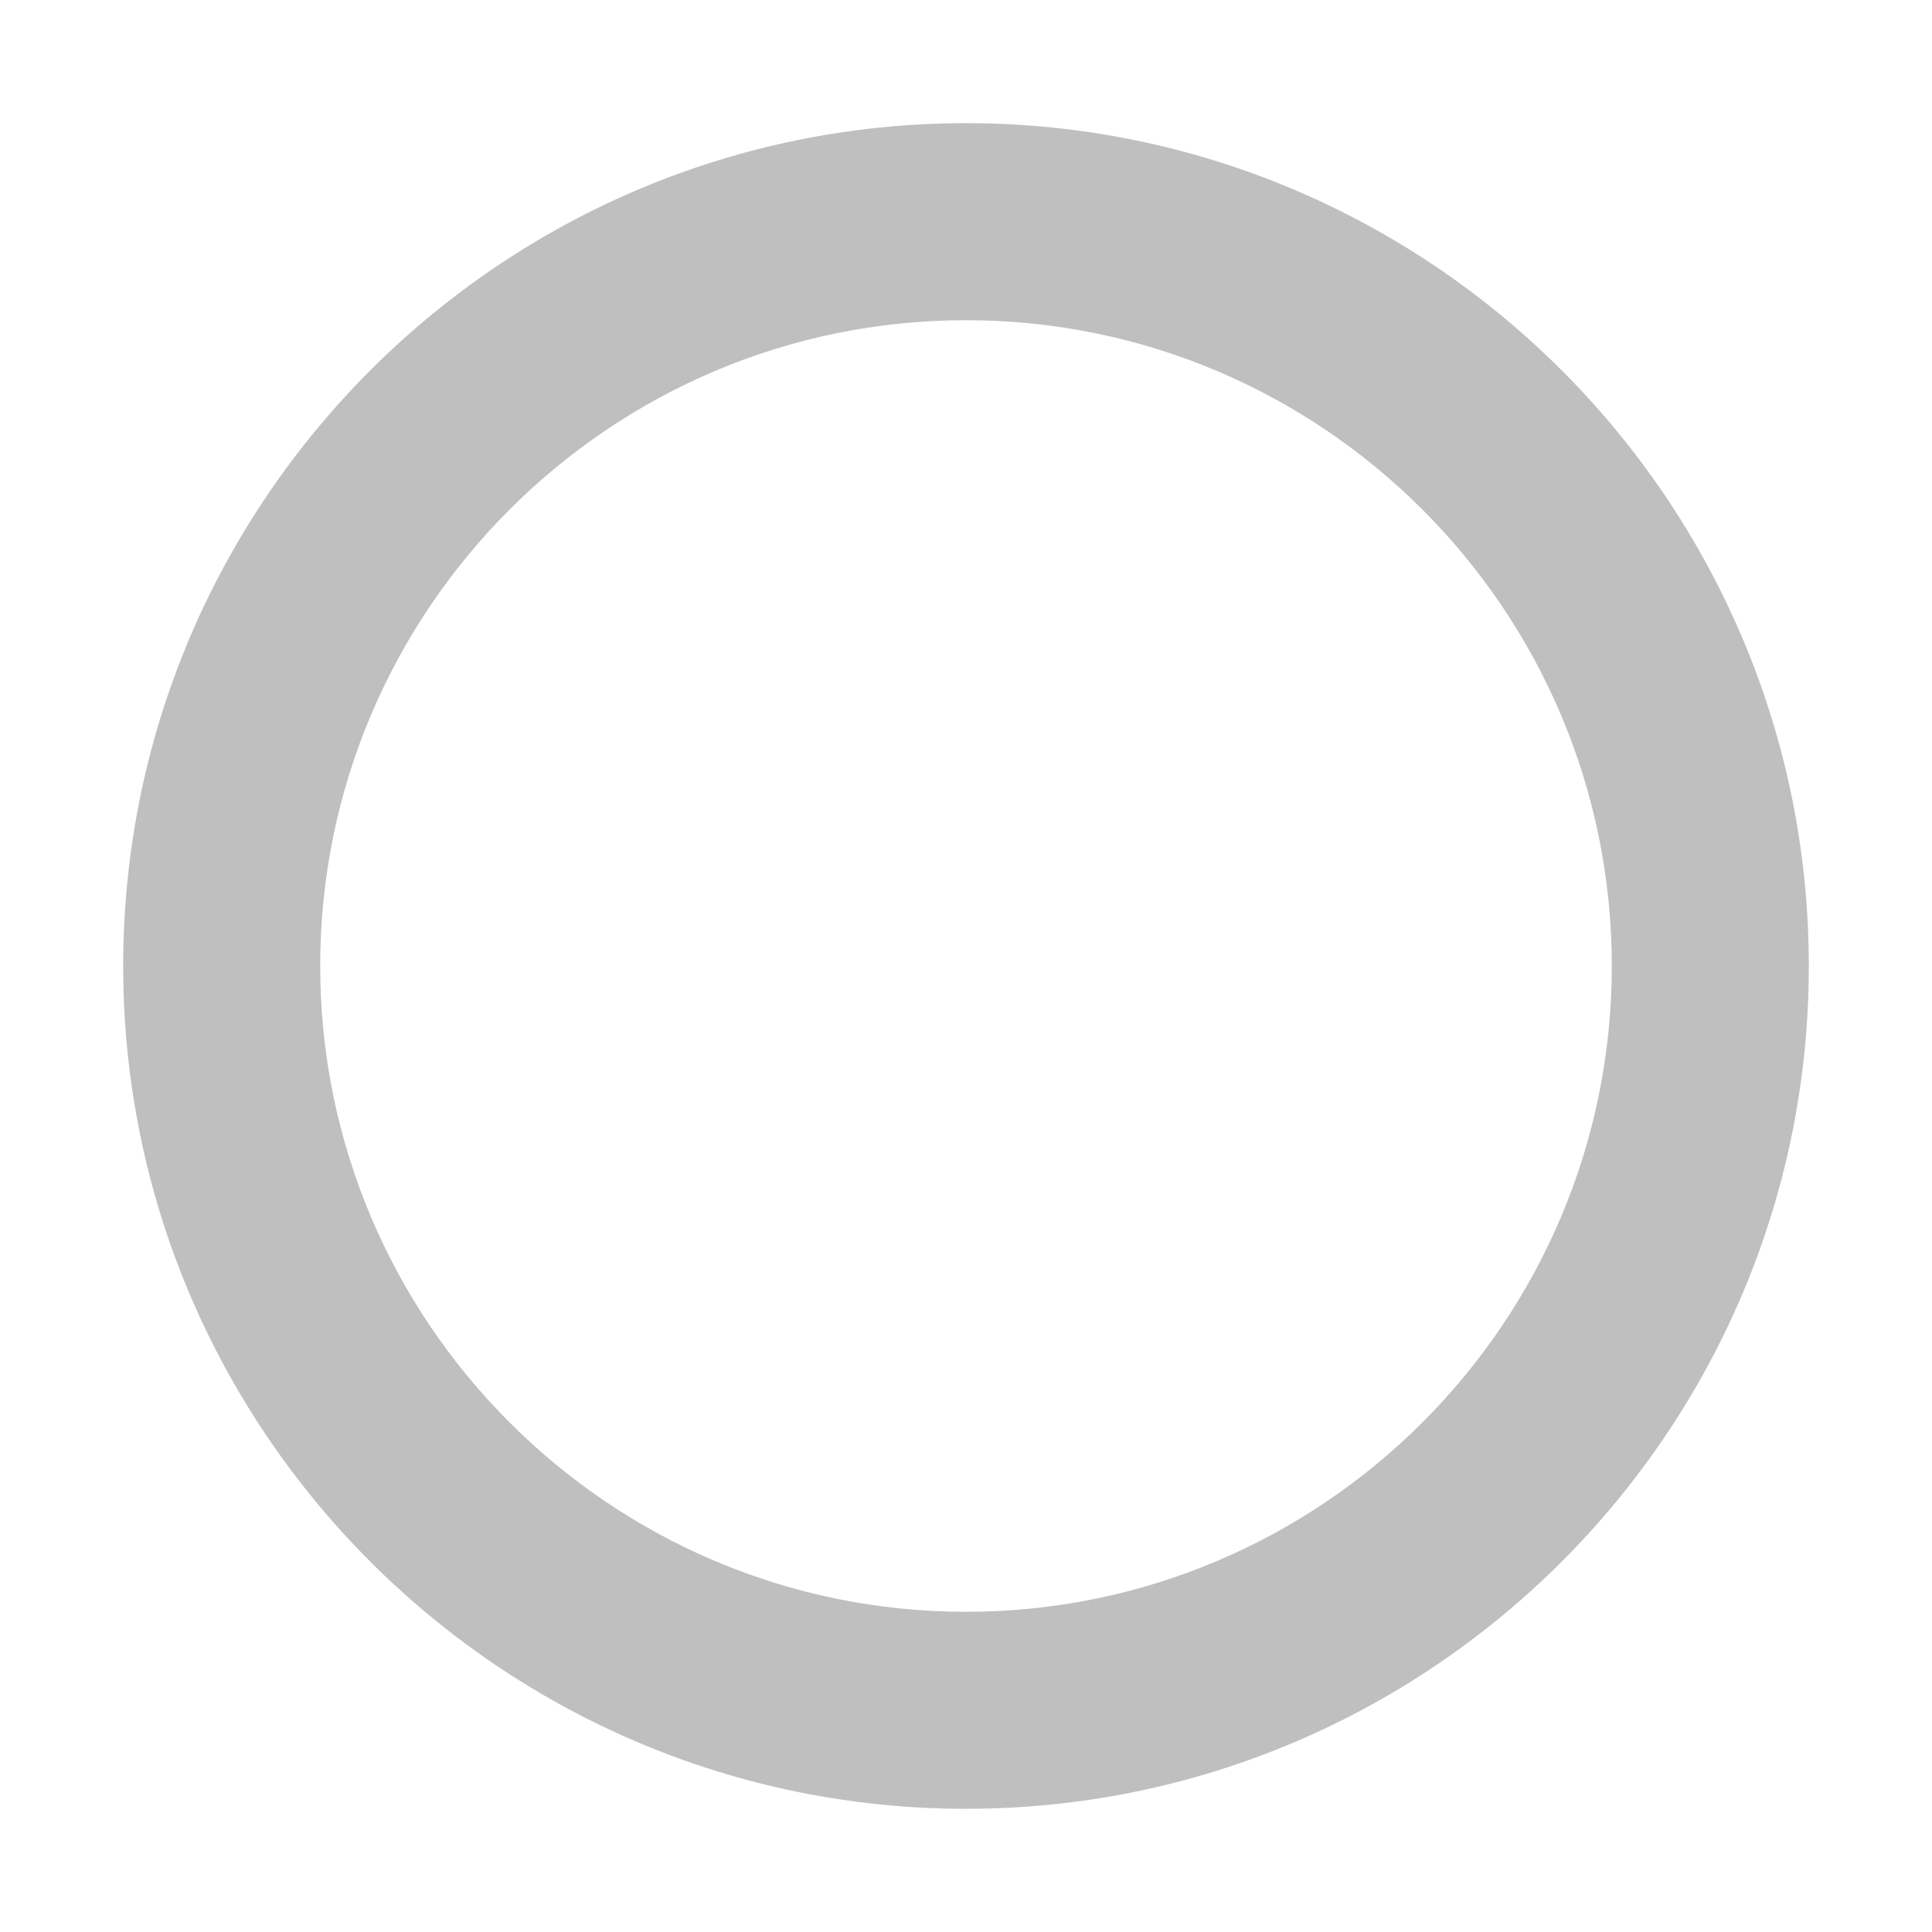
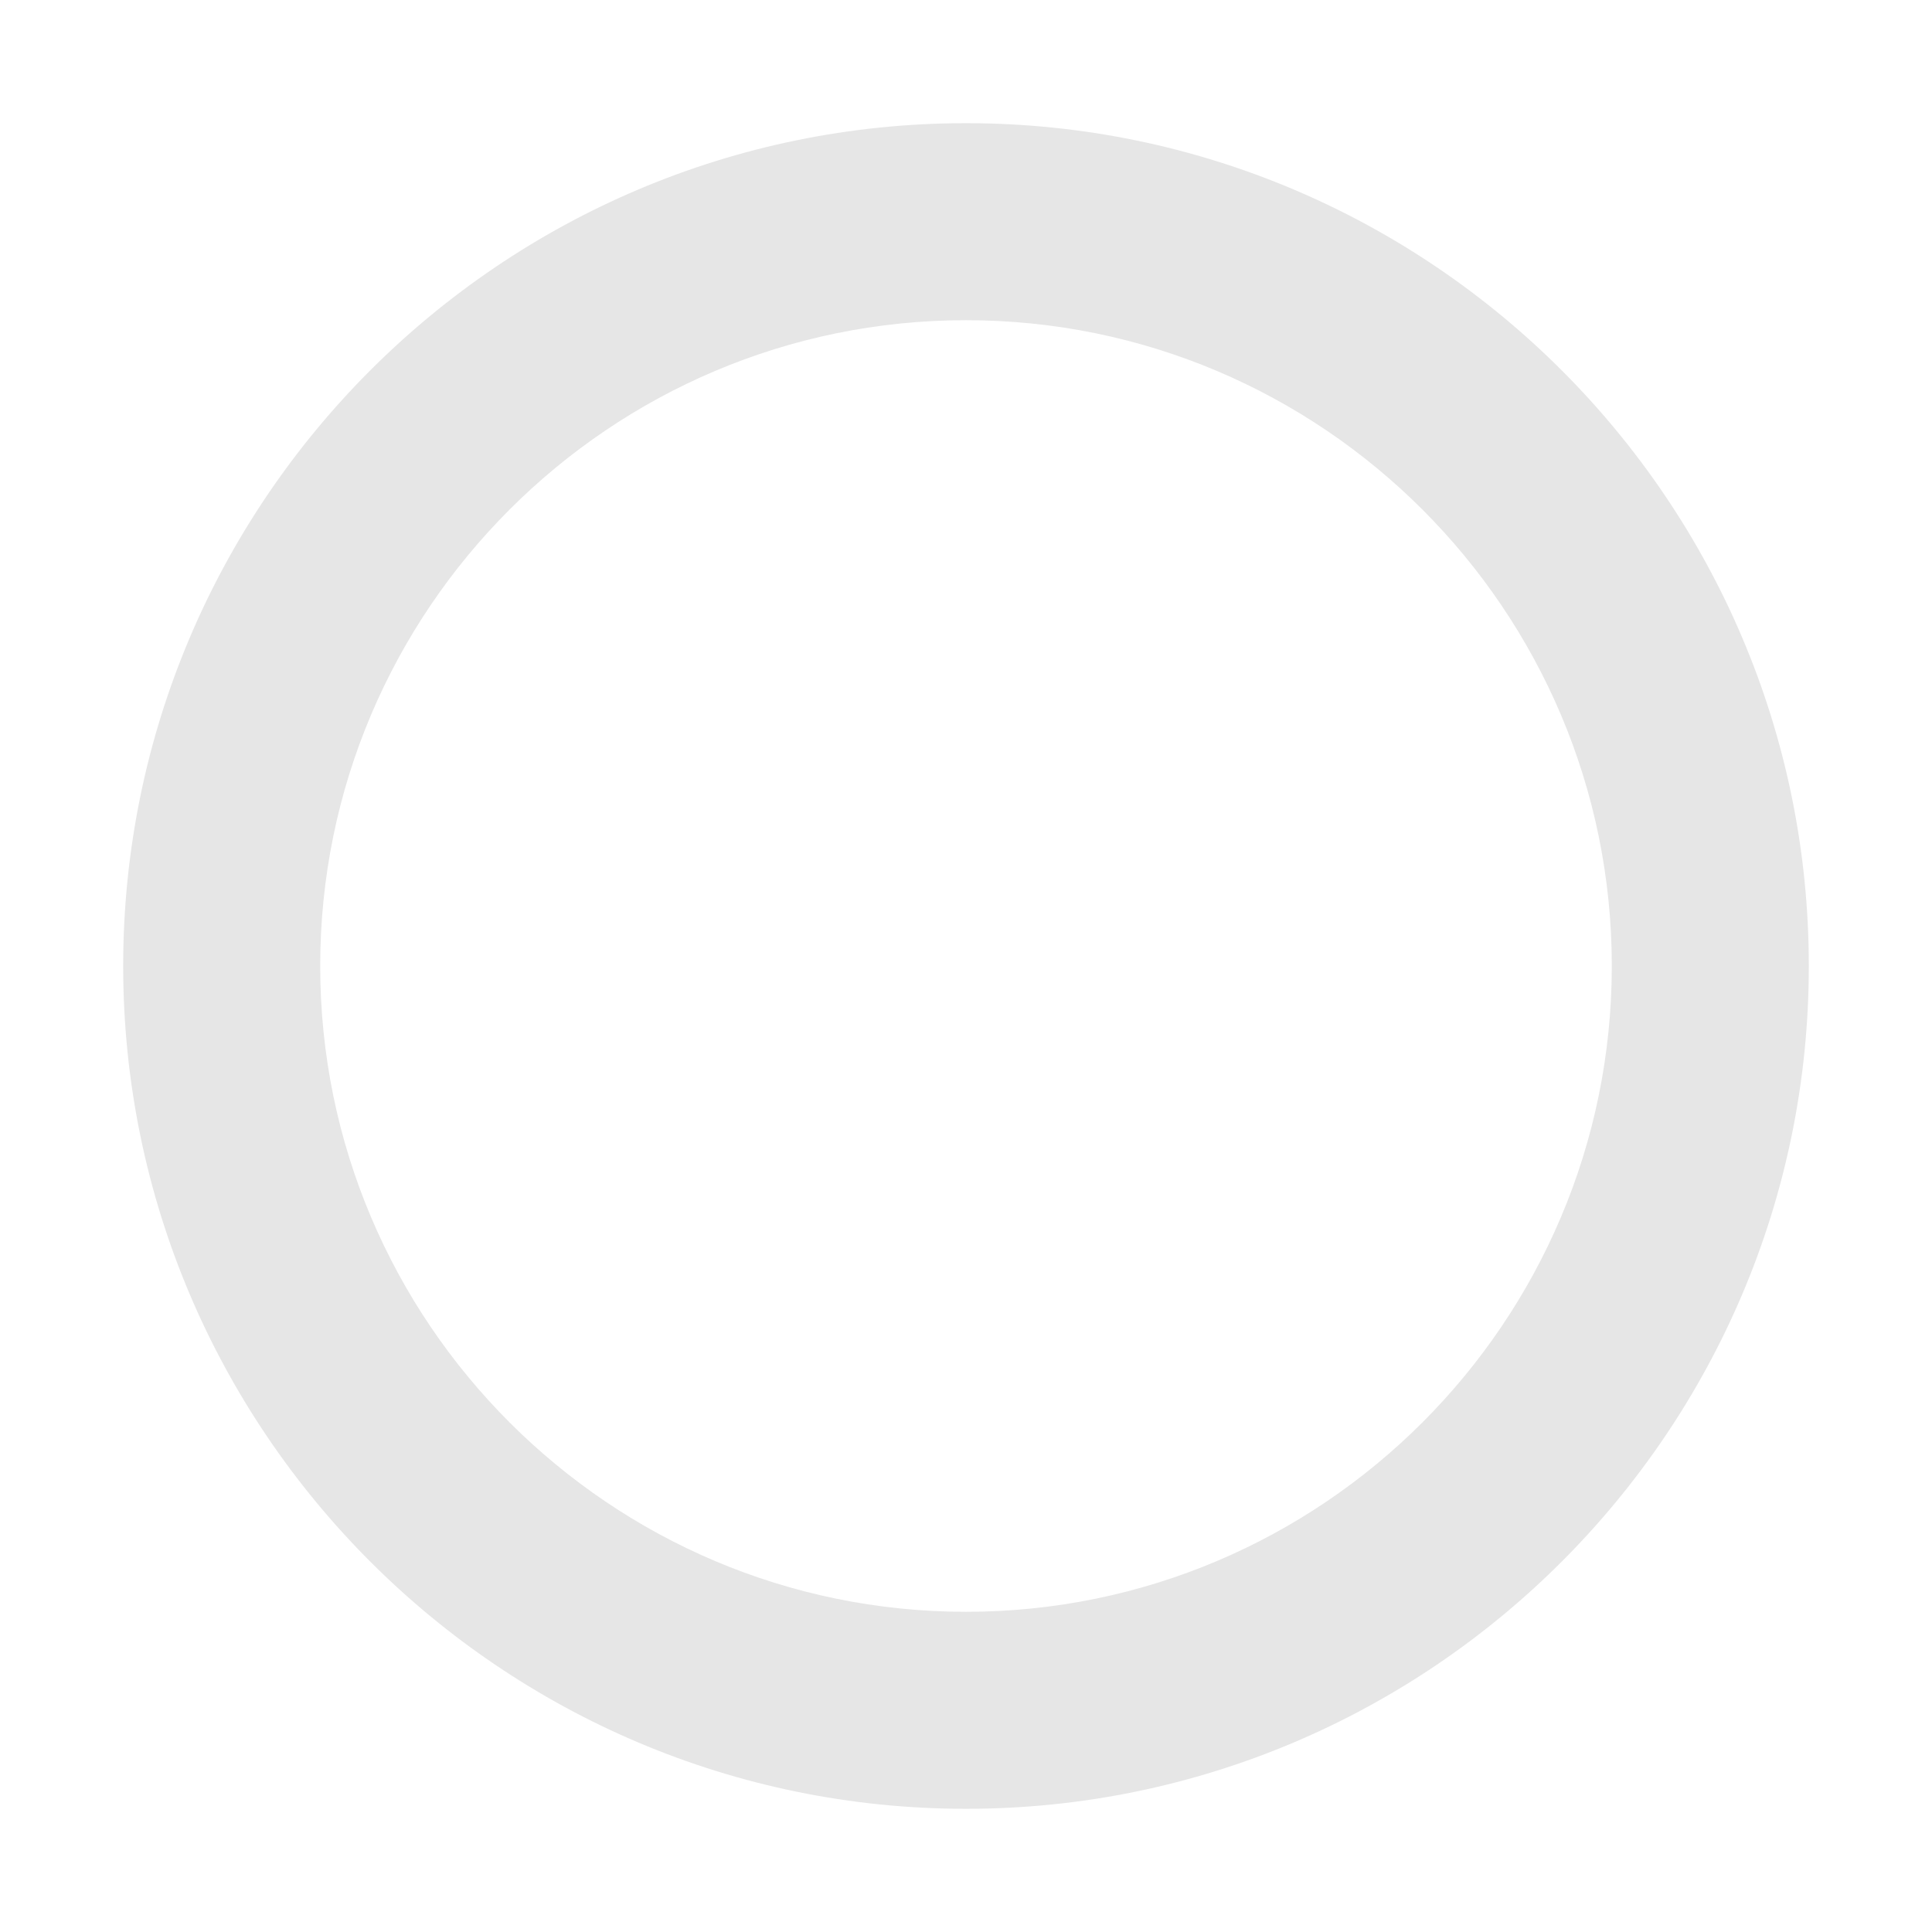
- <svg xmlns="http://www.w3.org/2000/svg" t="1606542208075" class="icon" viewBox="0 0 1024 1024" version="1.1" p-id="7677" width="200" height="200">
-   <path d="M512.005 958.709C265.683 958.709 65.29 758.317 65.29 511.994c0-246.311 200.393-446.704 446.715-446.704 246.311 0 446.704 200.393 446.704 446.704C958.709 758.317 758.317 958.709 512.005 958.709zM512.005 169.716c-188.739 0-342.29 153.545-342.29 342.278 0 188.739 153.551 342.29 342.29 342.29 188.733 0 342.279-153.551 342.279-342.29C854.284 323.261 700.739 169.716 512.005 169.716z" p-id="7678" fill="#bfbfbf" />
+ <svg xmlns="http://www.w3.org/2000/svg" t="1606545851981" class="icon" viewBox="0 0 1024 1024" version="1.1" p-id="1319" width="200" height="200">
+   <path d="M512.005 958.709C265.683 958.709 65.29 758.317 65.29 511.994c0-246.311 200.393-446.704 446.715-446.704 246.311 0 446.704 200.393 446.704 446.704C958.709 758.317 758.317 958.709 512.005 958.709zM512.005 169.716c-188.739 0-342.29 153.545-342.29 342.278 0 188.739 153.551 342.29 342.29 342.29 188.733 0 342.279-153.551 342.279-342.29C854.284 323.261 700.739 169.716 512.005 169.716z" p-id="1320" fill="#e6e6e6" />
</svg>
